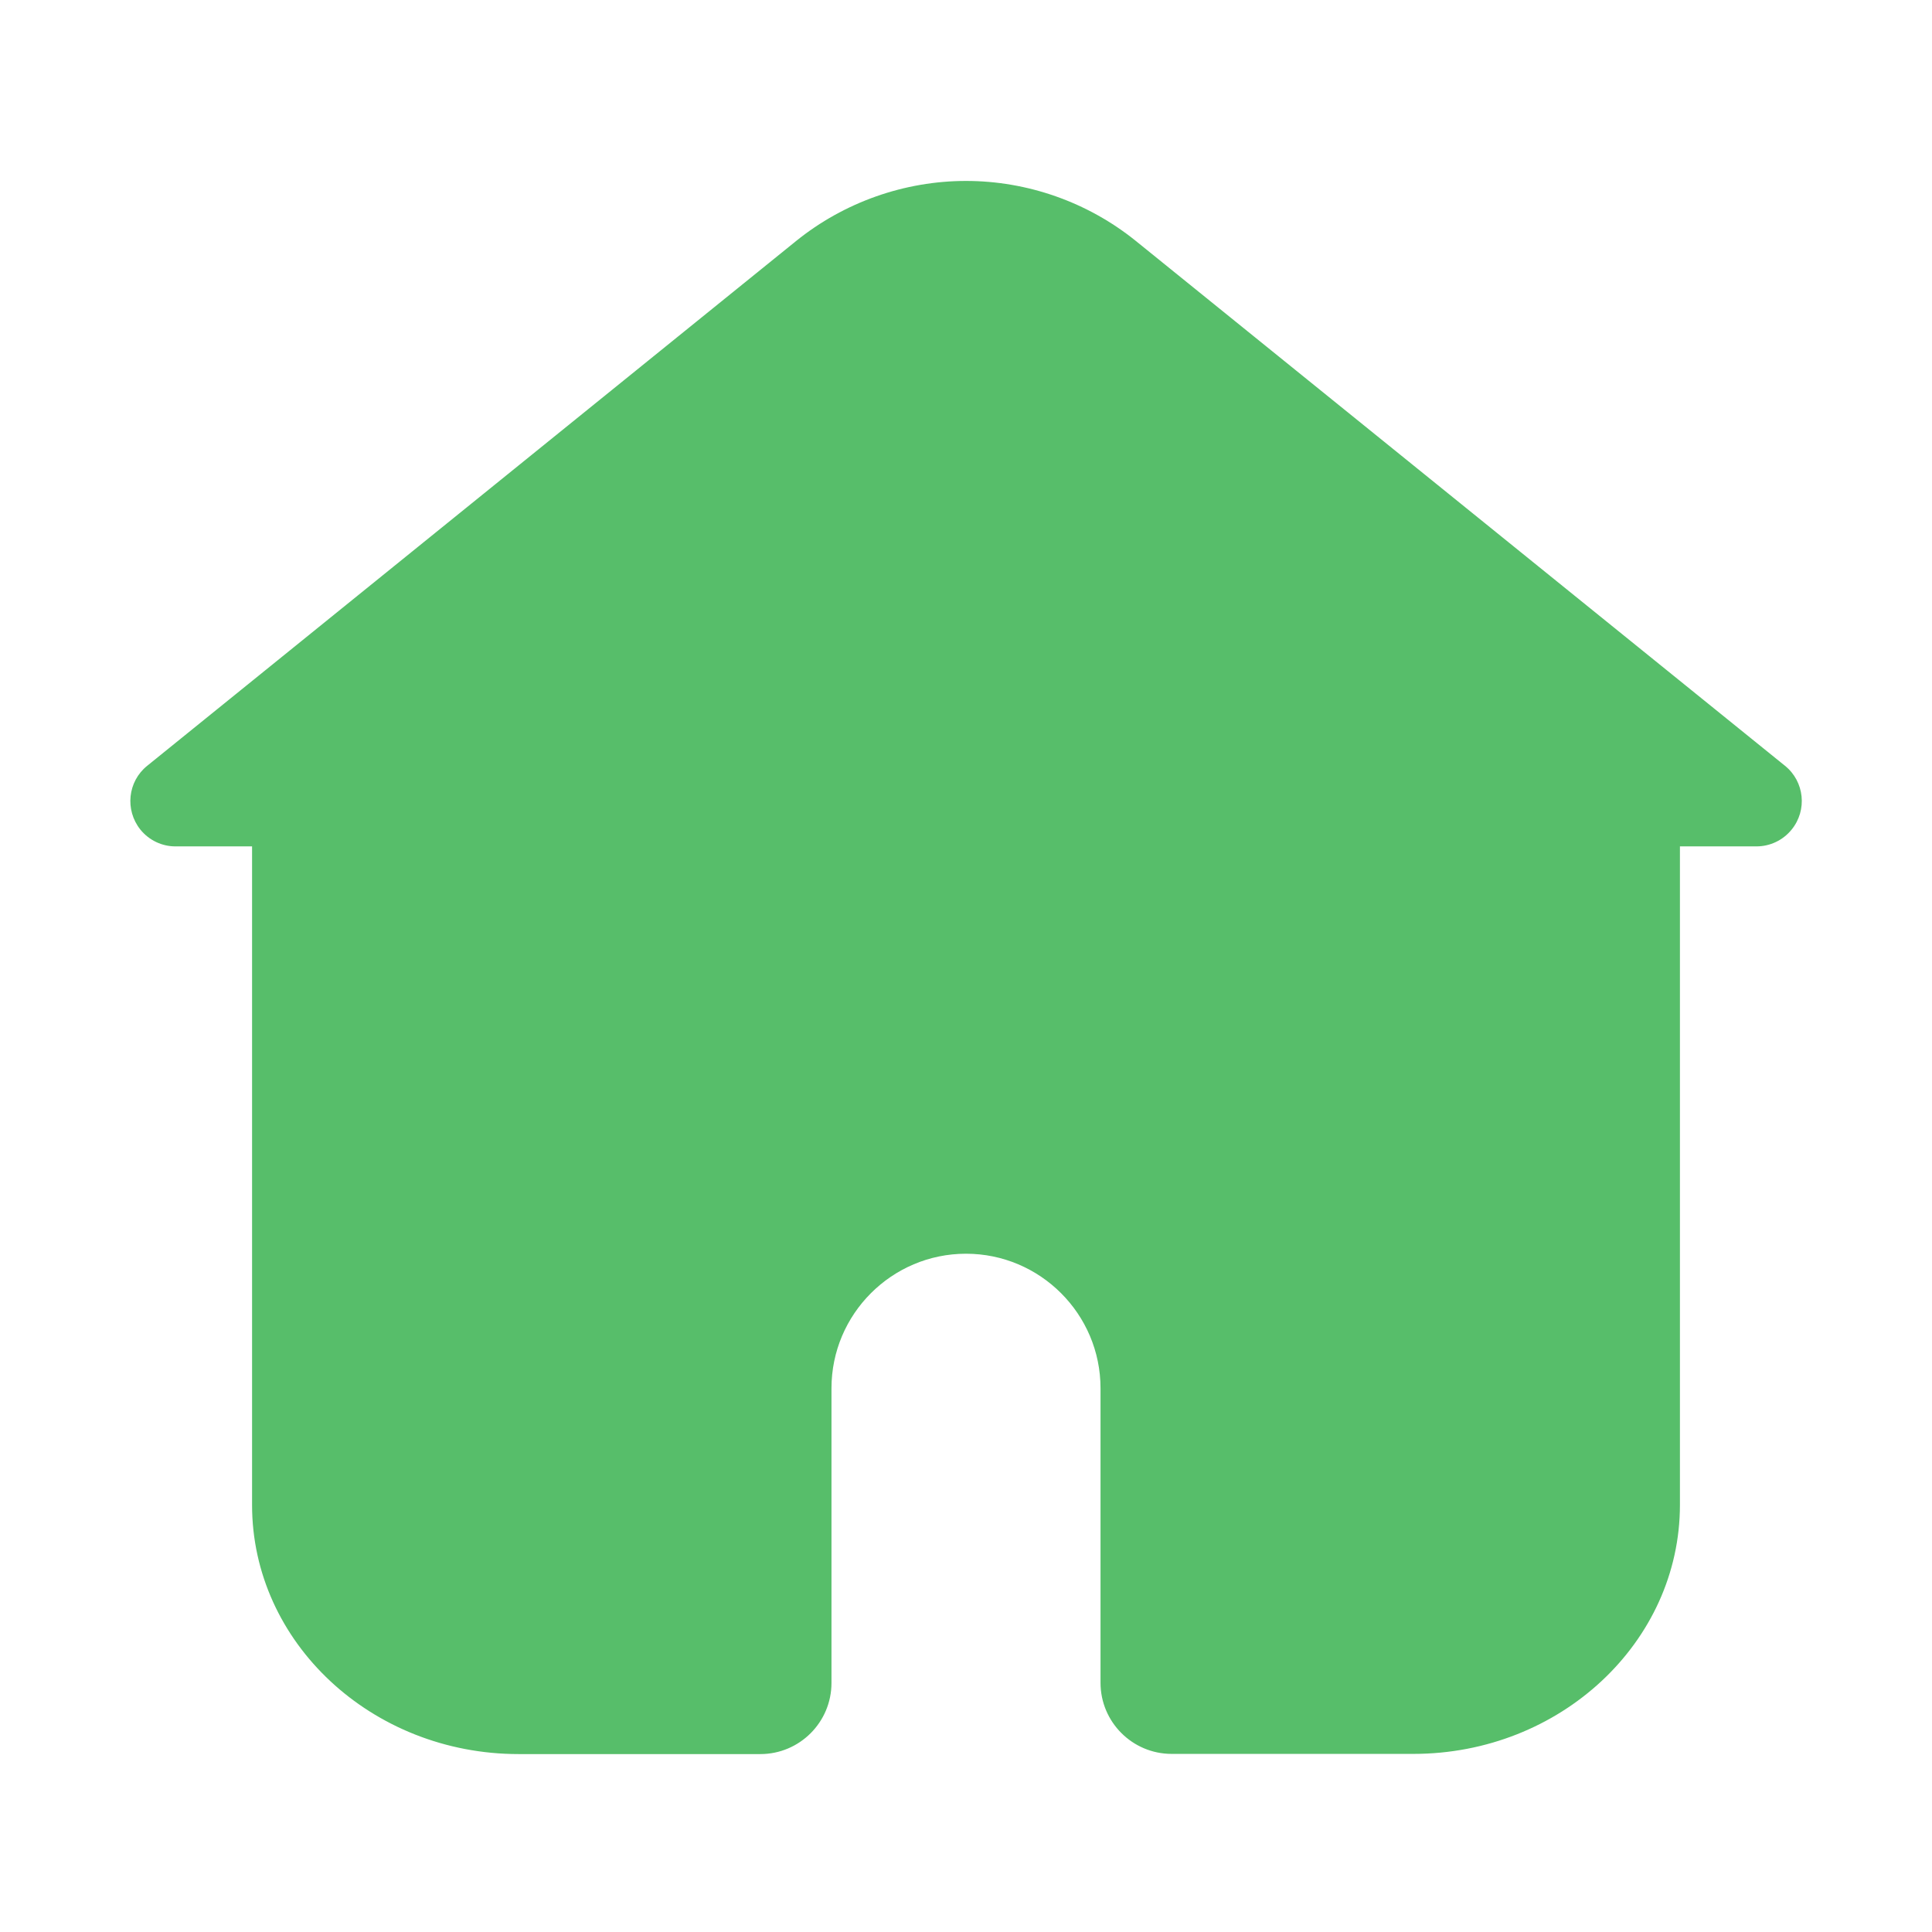
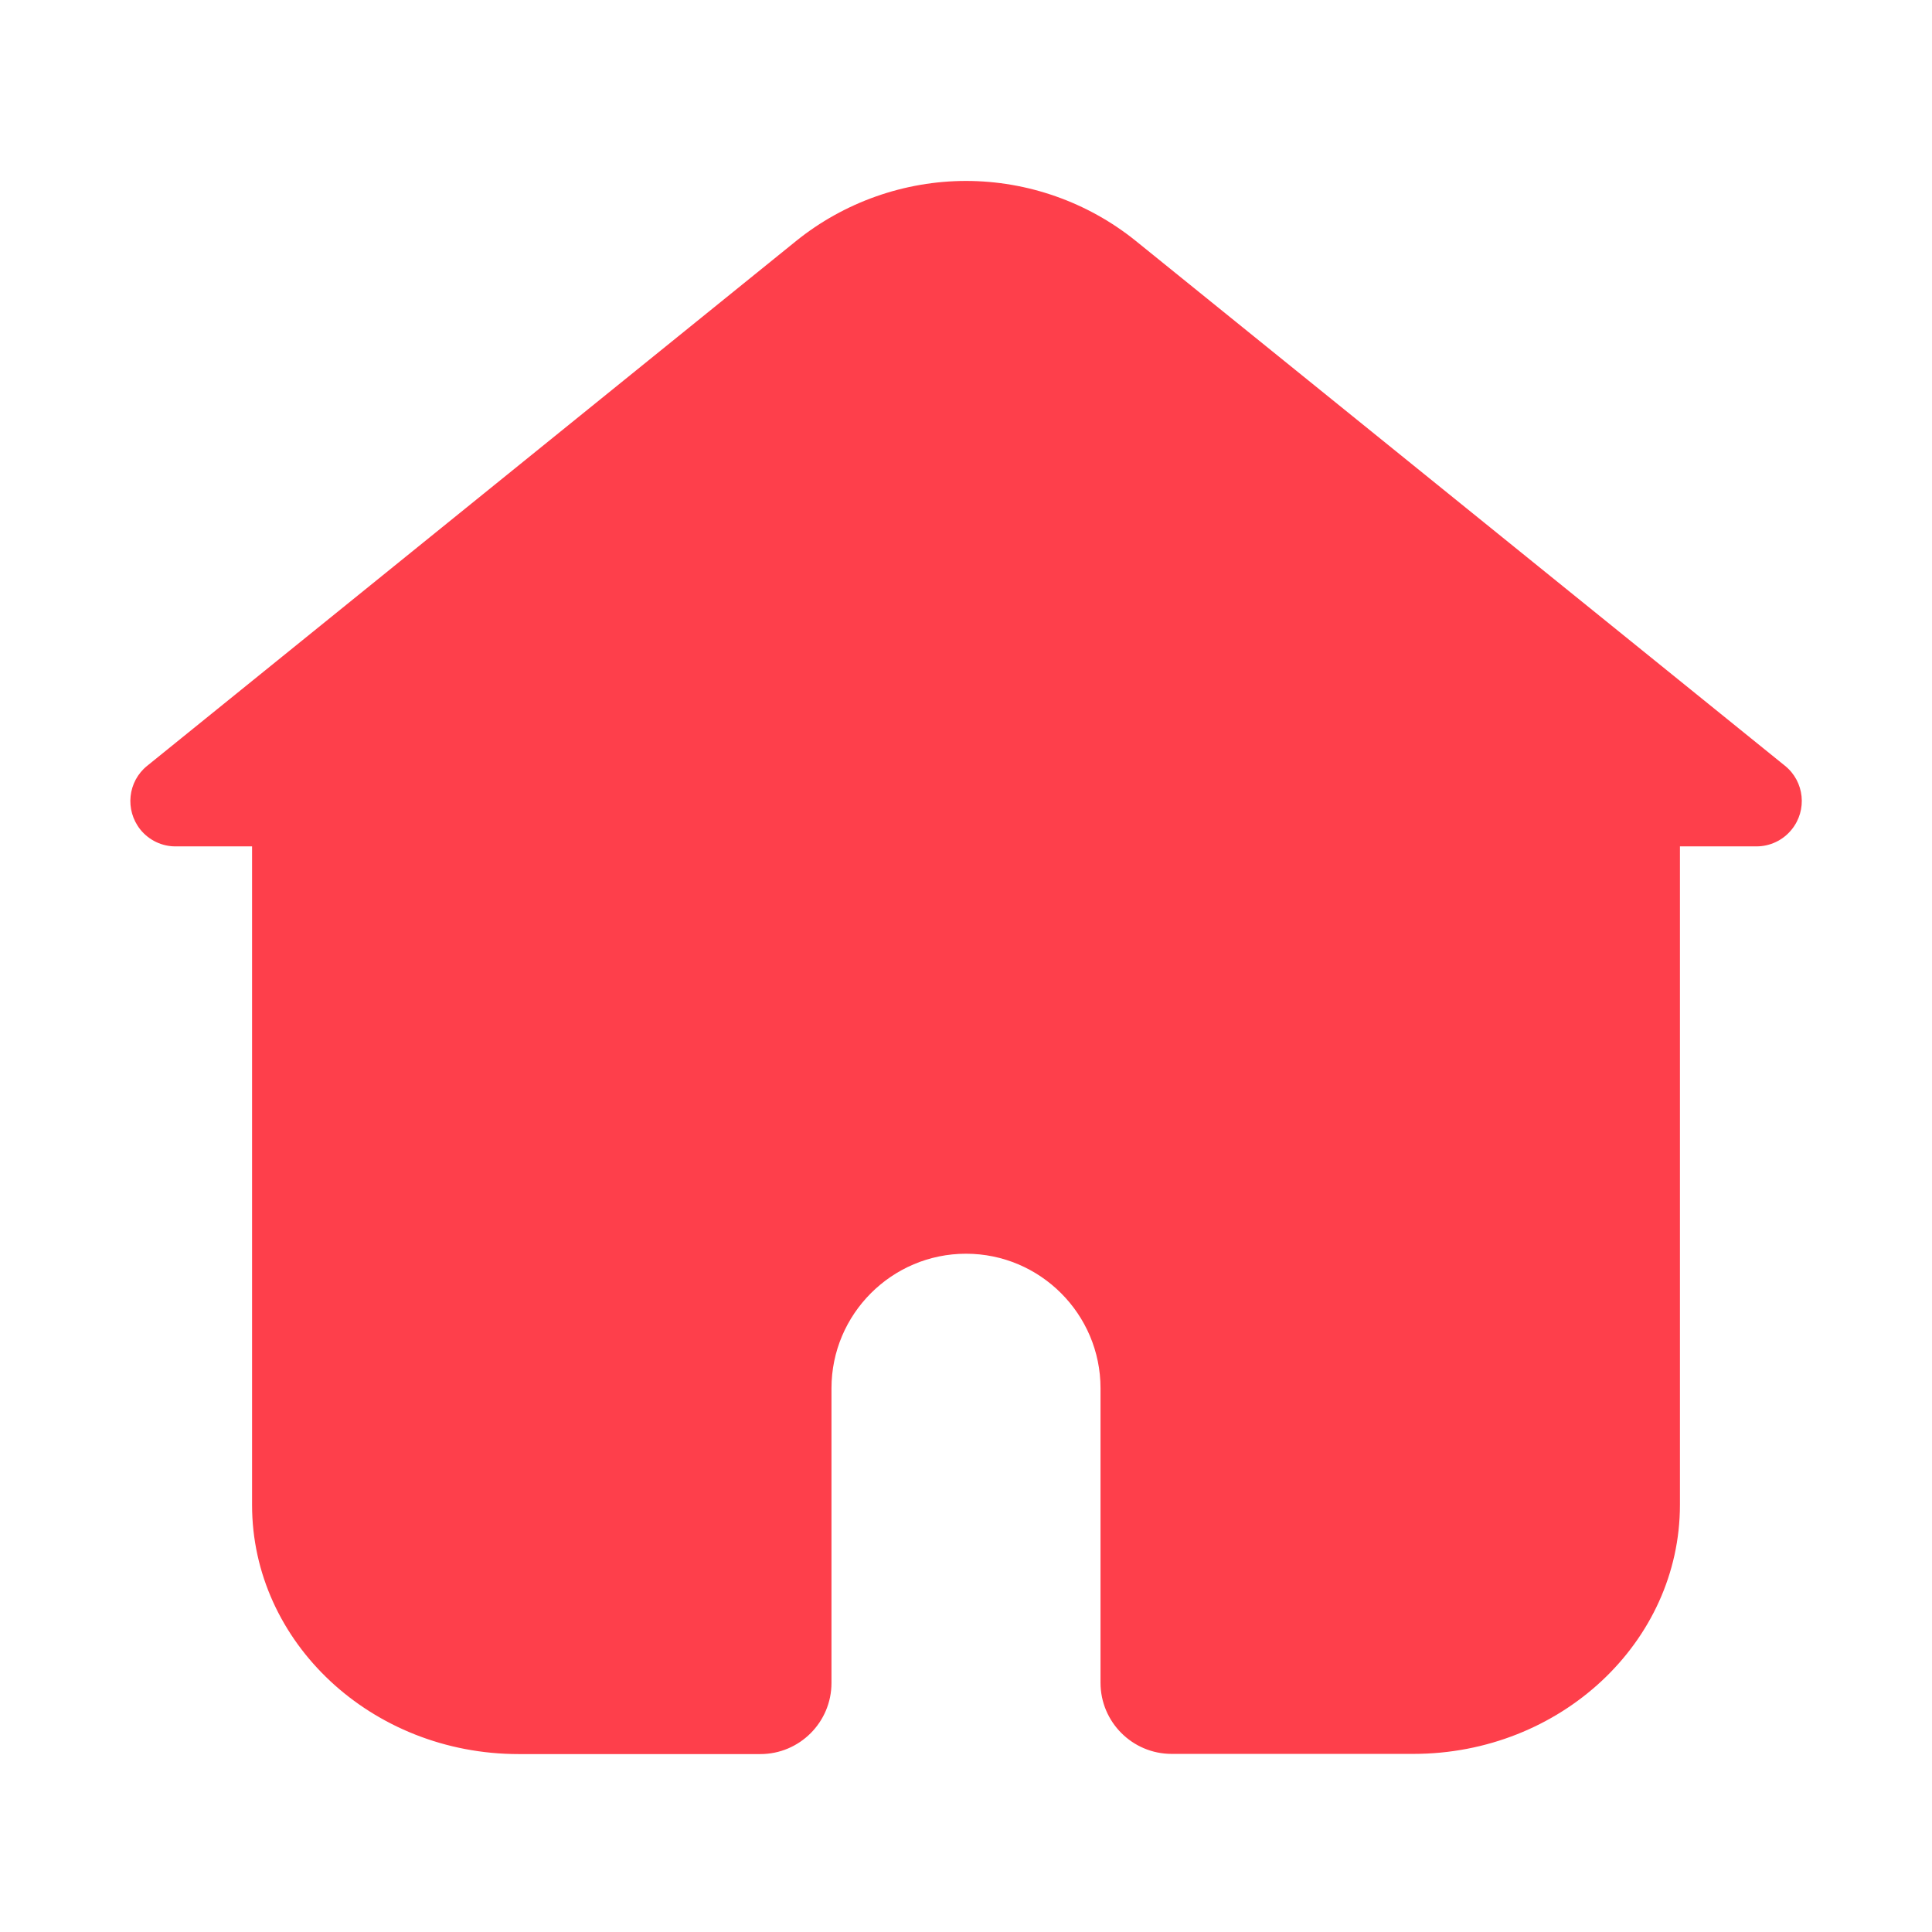
<svg xmlns="http://www.w3.org/2000/svg" t="1548993313694" class="icon" style="" viewBox="0 0 1024 1024" version="1.1" p-id="1773" width="48" height="48">
  <defs>
    <style type="text/css" />
  </defs>
-   <path d="M946.1 405.9L602 127.7c-25.4-20.5-57.3-31.8-90-31.8-32.6 0-64.6 11.3-90 31.8L78 405.9c-10.3 8.3-11.9 23.4-3.6 33.8 4.7 5.8 11.6 8.9 18.5 8.9h40.7v349.1c0 72.8 63.4 132 141.3 132H403c20.8 0 37.7-16.9 37.7-37.7V735.8c0-39.3 32-71.3 71.3-71.3s71.3 32 71.3 71.3v156.1c0 20.8 16.9 37.7 37.7 37.7h128.1c77.9 0 141.3-59.2 141.3-132v-349H931c7 0 13.9-3.1 18.6-8.9 8.4-10.3 6.8-25.5-3.5-33.8z" p-id="1774" fill="#57be6a" />
+   <path d="M946.1 405.9L602 127.7c-25.4-20.5-57.3-31.8-90-31.8-32.6 0-64.6 11.3-90 31.8L78 405.9c-10.3 8.3-11.9 23.4-3.6 33.8 4.7 5.8 11.6 8.9 18.5 8.9h40.7v349.1c0 72.8 63.4 132 141.3 132H403c20.8 0 37.7-16.9 37.7-37.7V735.8c0-39.3 32-71.3 71.3-71.3s71.3 32 71.3 71.3v156.1c0 20.8 16.9 37.7 37.7 37.7h128.1c77.9 0 141.3-59.2 141.3-132v-349H931c7 0 13.9-3.1 18.6-8.9 8.4-10.3 6.8-25.5-3.5-33.8z" p-id="1774" fill="#fe3f4b" />
</svg>
